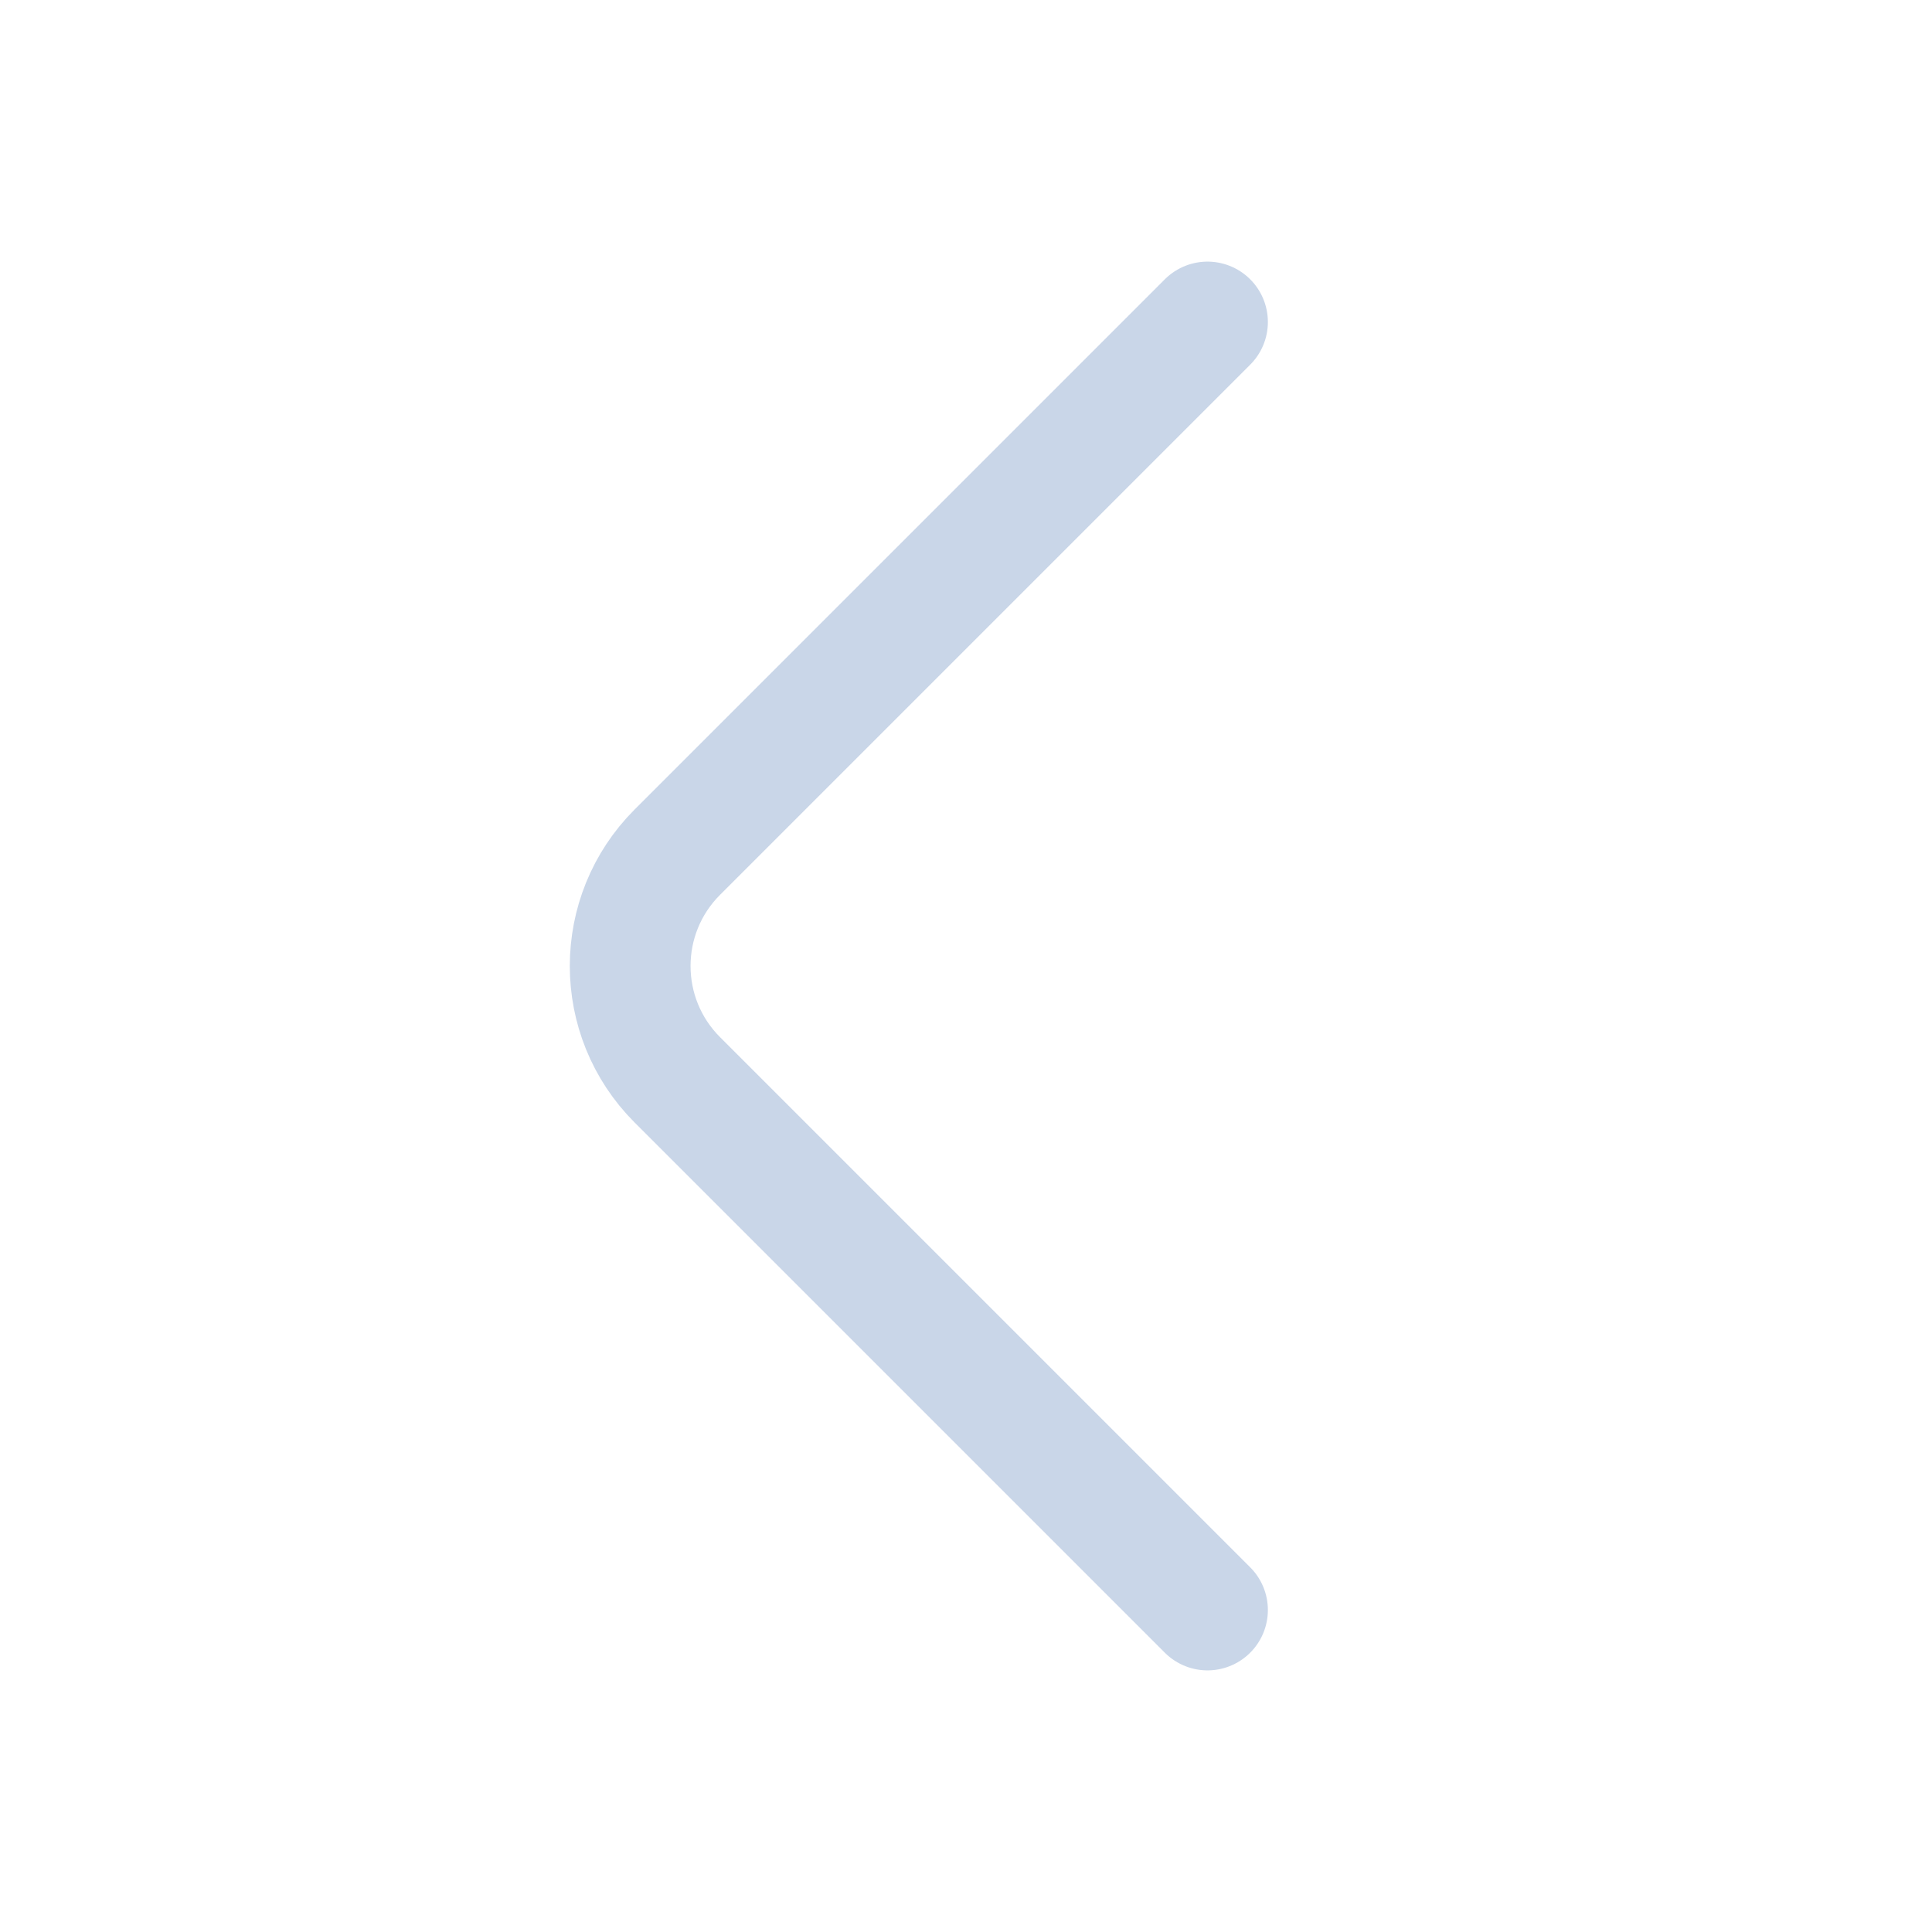
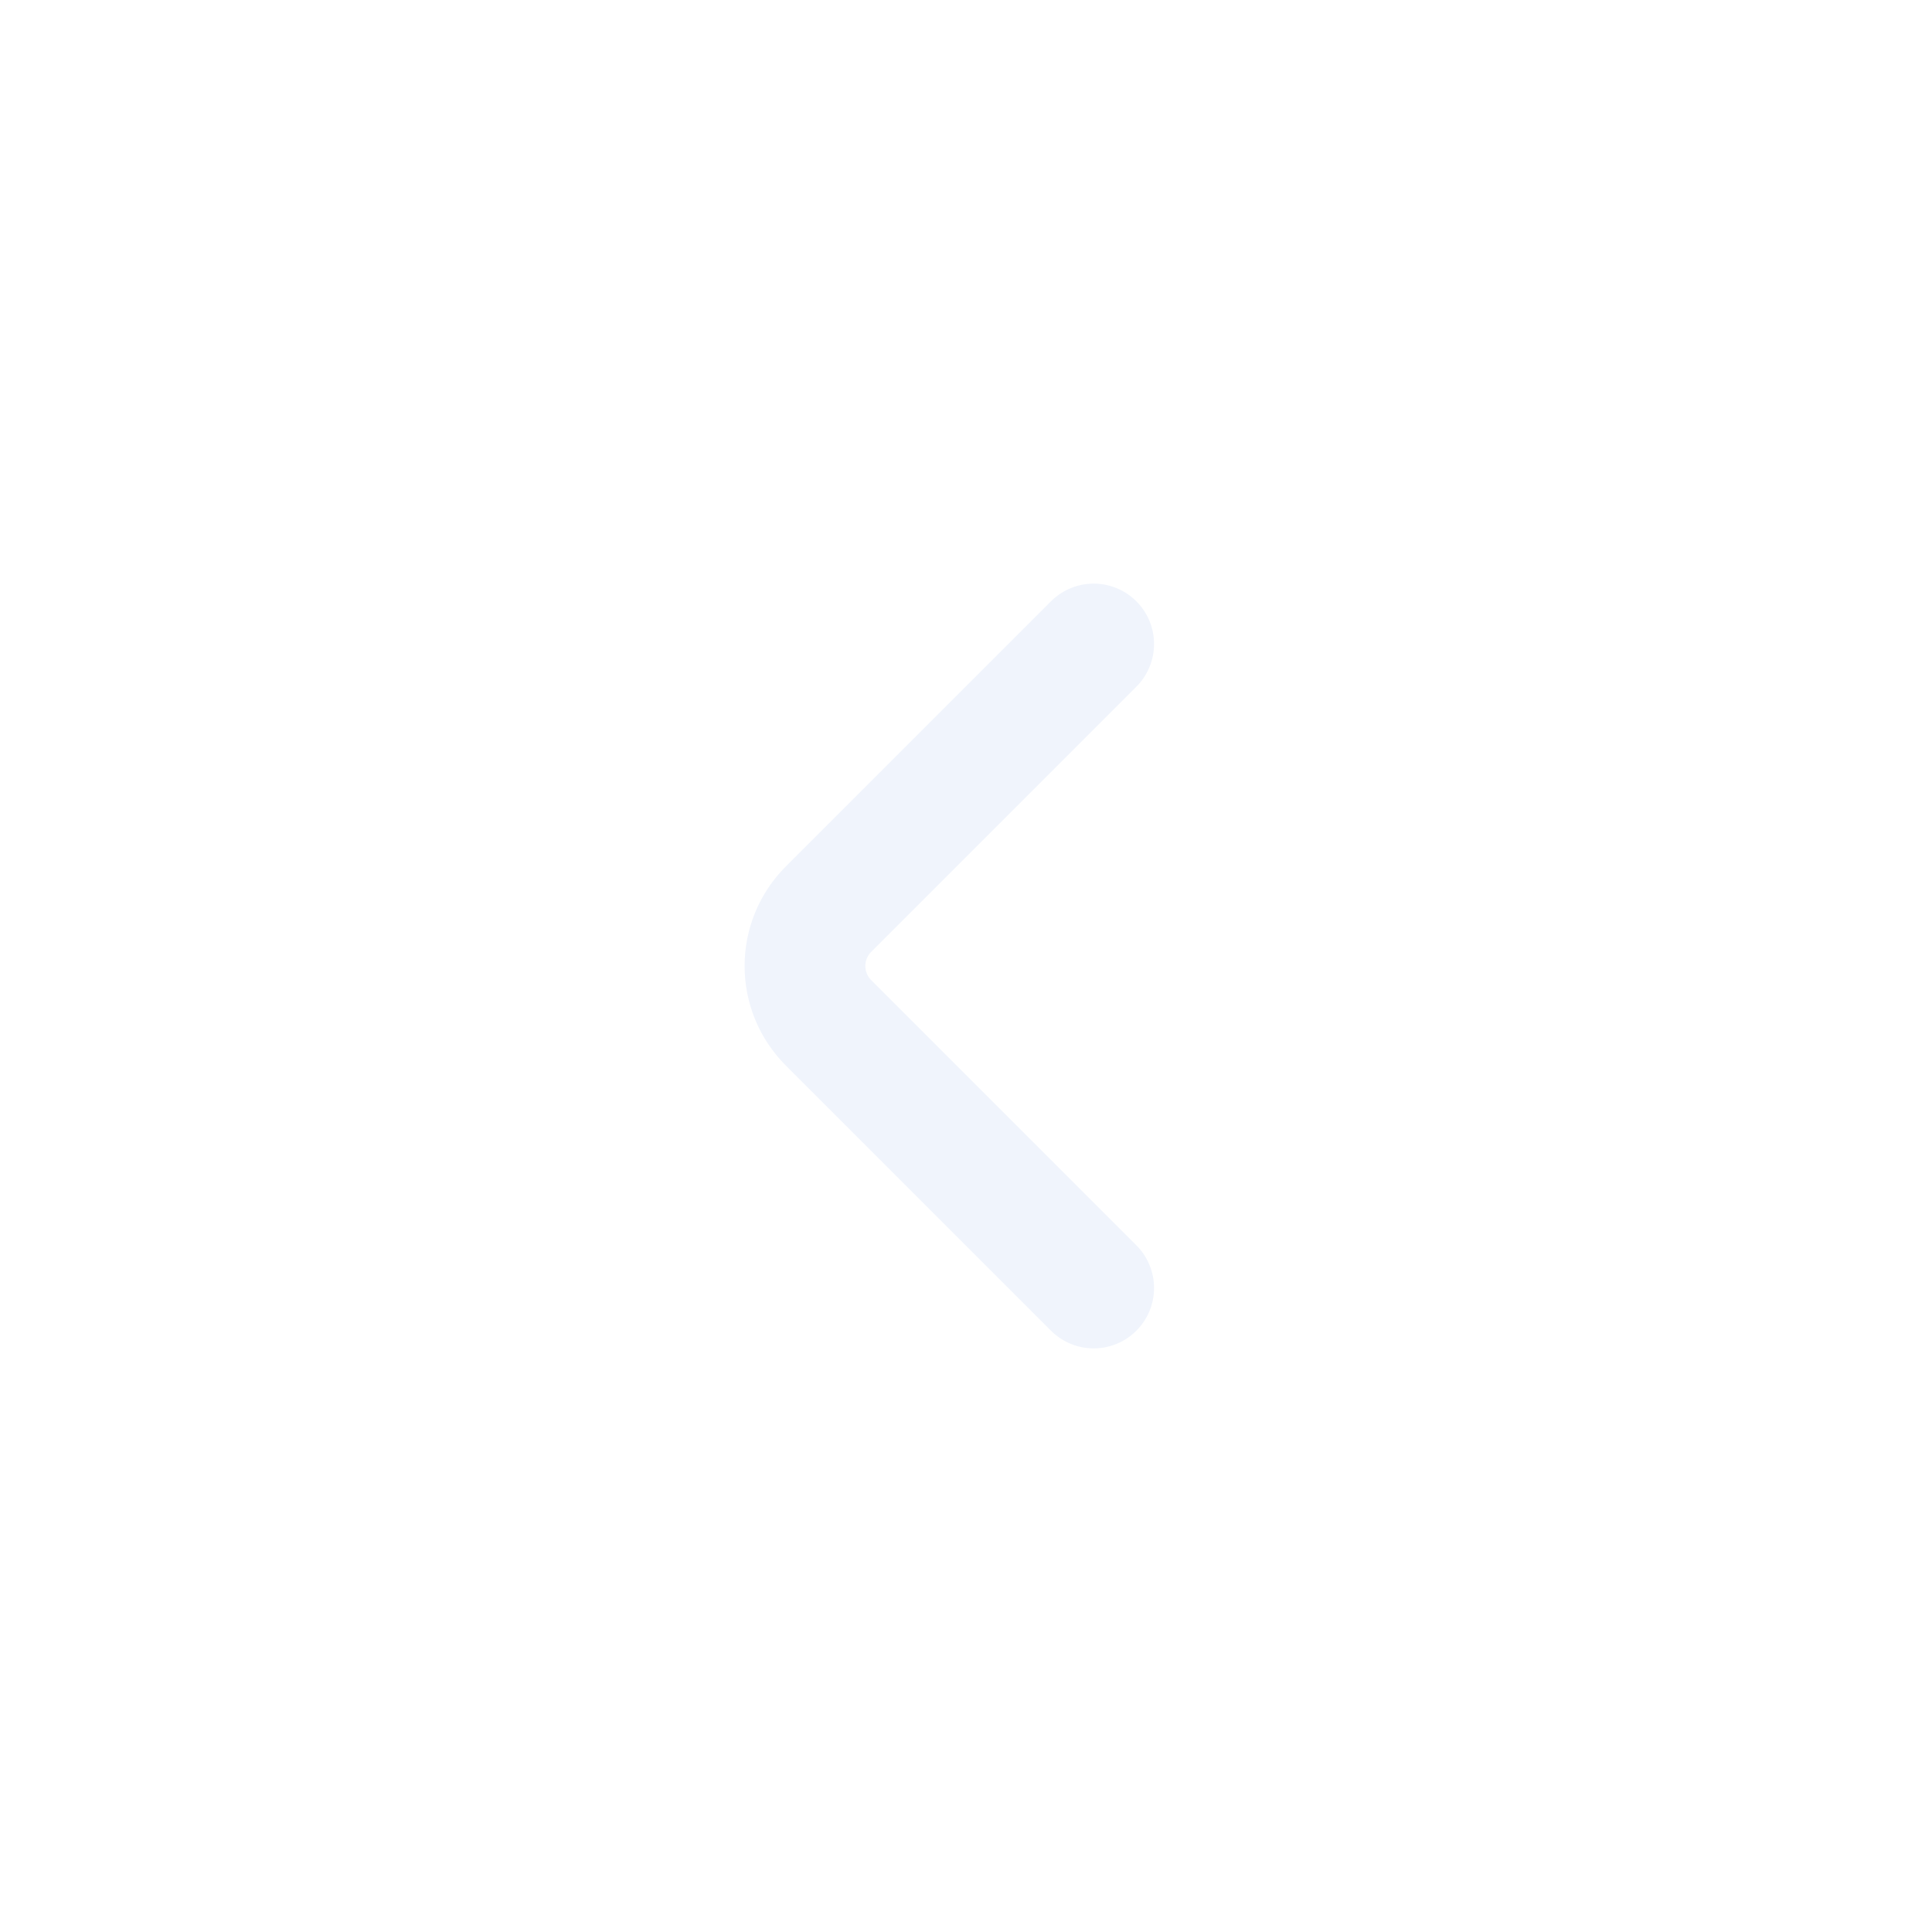
<svg xmlns="http://www.w3.org/2000/svg" width="24" height="24" viewBox="0 0 24 24" fill="none">
-   <path d="M15 20L8.414 13.414C7.633 12.633 7.633 11.367 8.414 10.586L15 4" stroke="#C9D6E8" stroke-width="1.5" stroke-linecap="round" stroke-linejoin="round" />
+   <path id="Vector" d="M13.586 16L10.293 12.707C9.902 12.317 9.902 11.683 10.293 11.293L13.586 8" stroke="#F0F4FC" stroke-width="1.5" stroke-linecap="round" stroke-linejoin="round" />
</svg>
